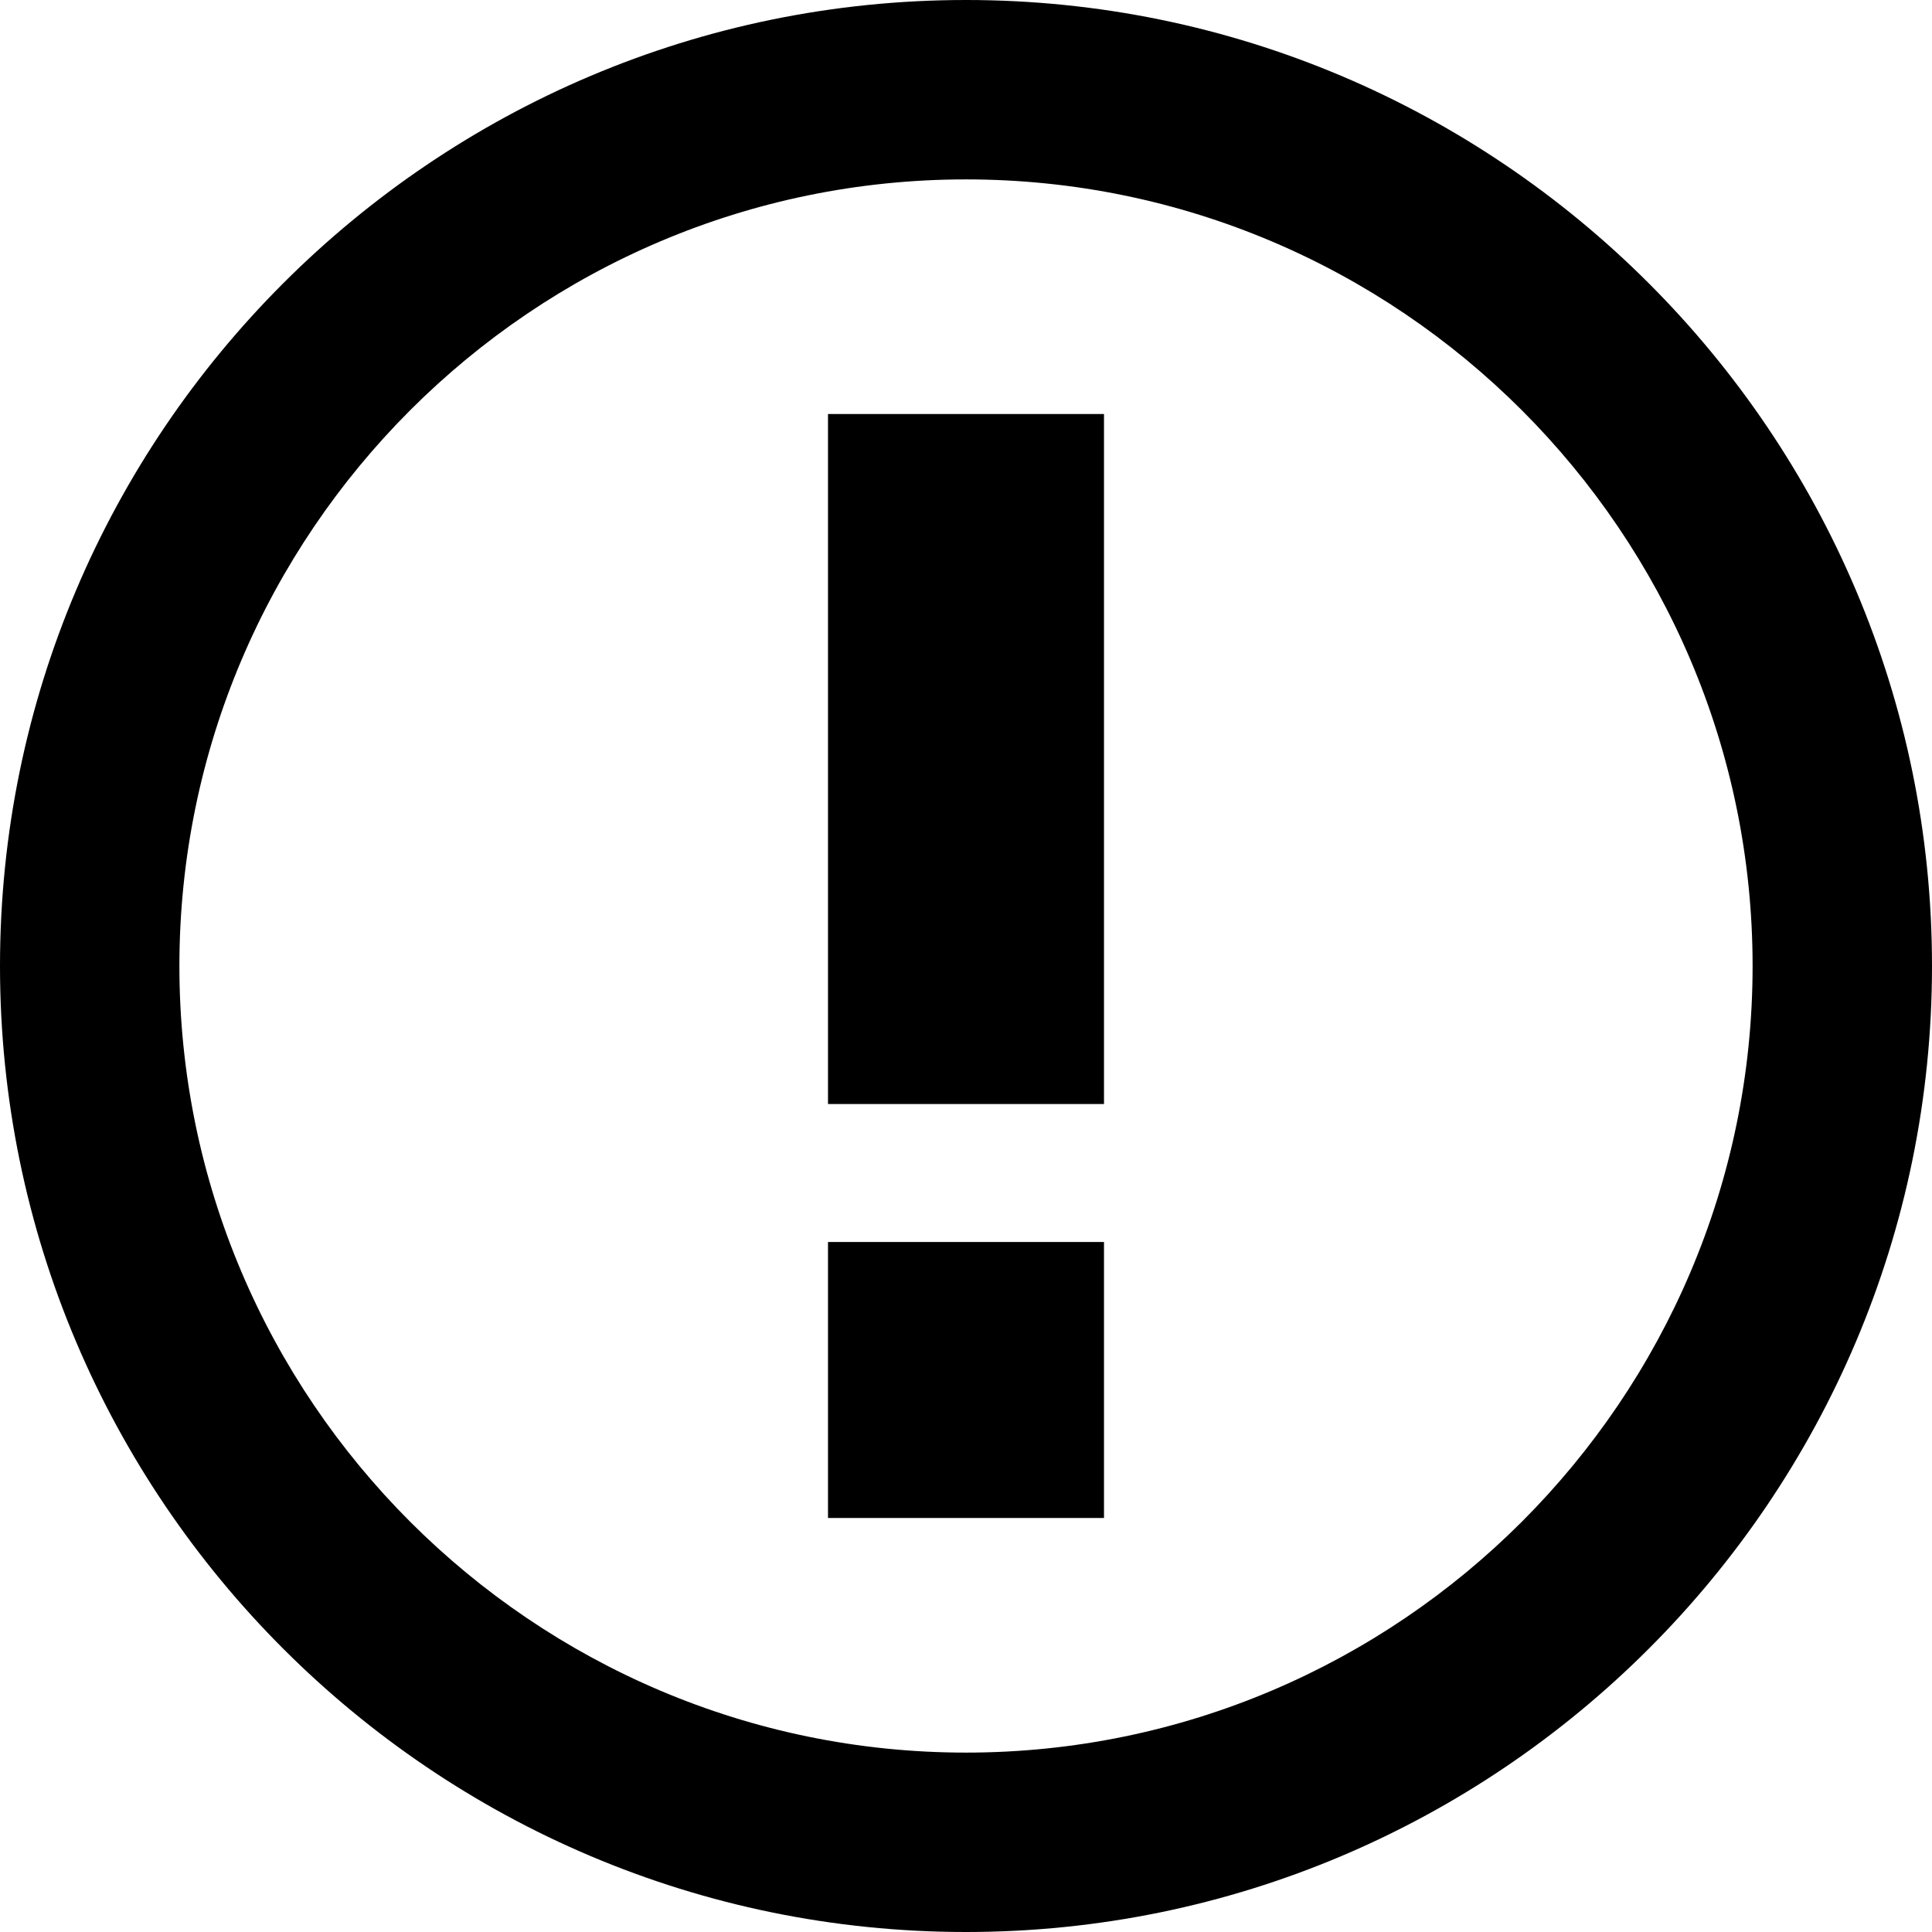
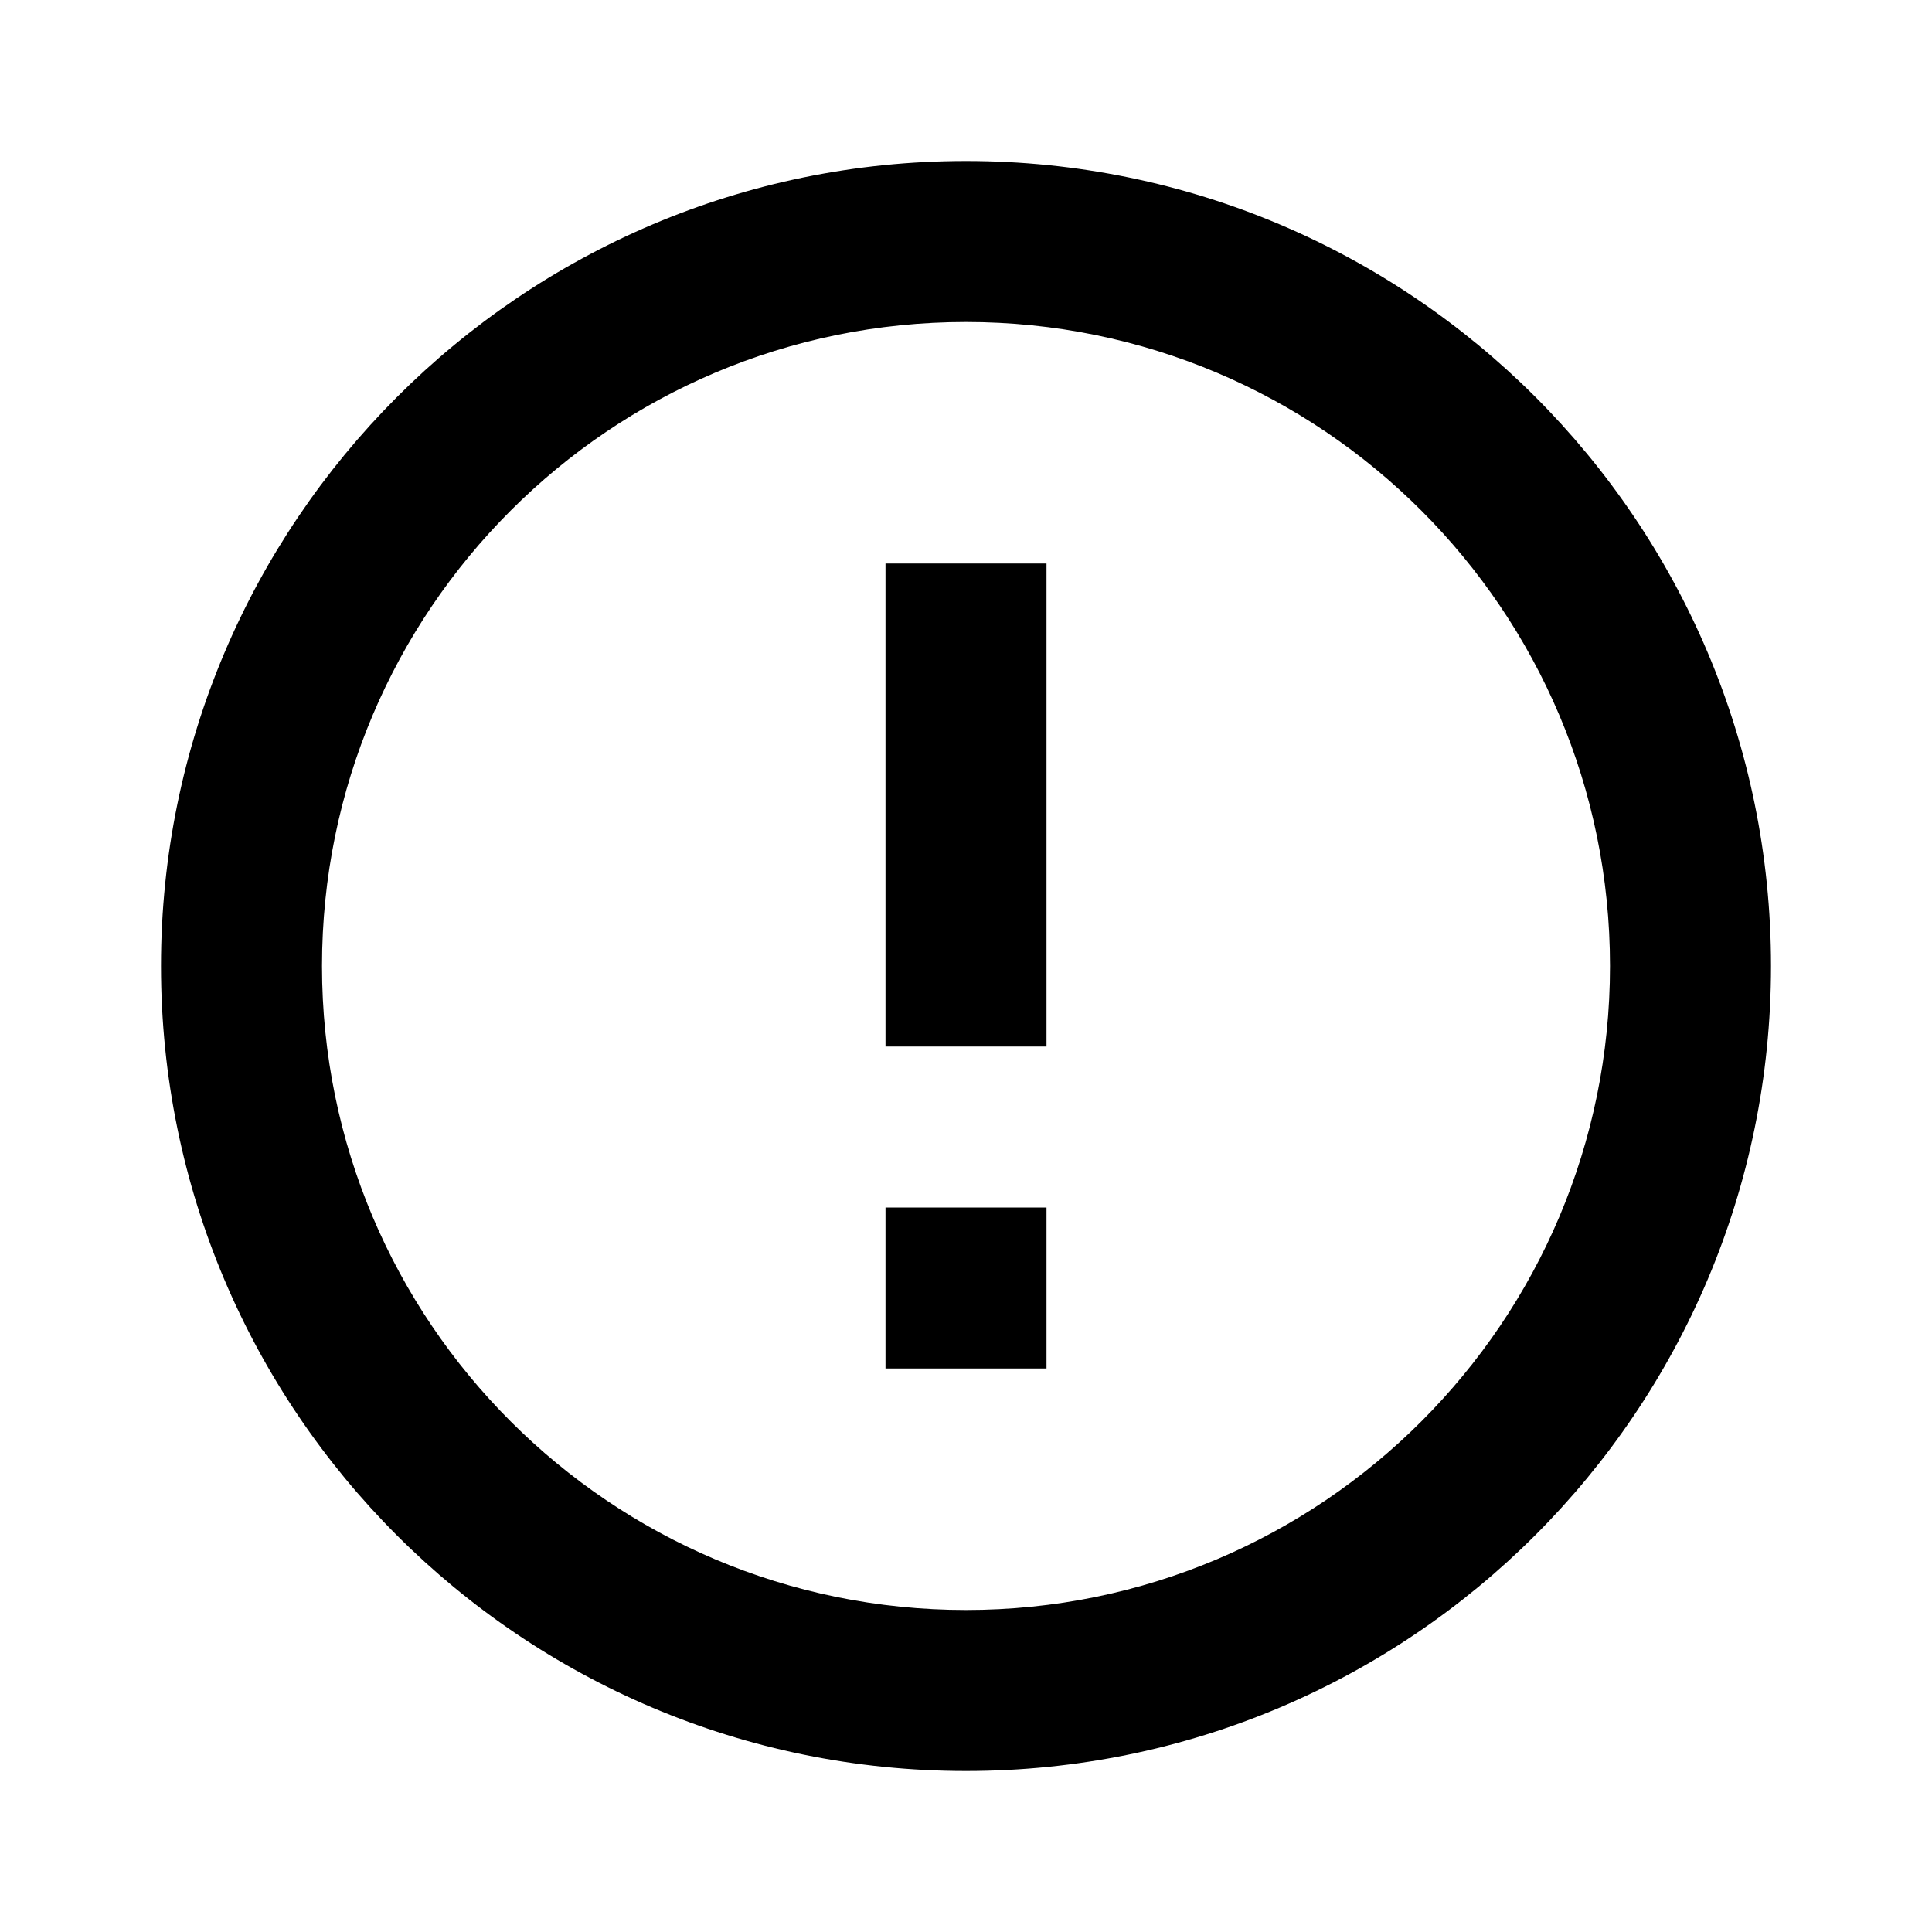
- <svg xmlns="http://www.w3.org/2000/svg" width="14" height="14" viewBox="0 0 14 14" version="1.1">
-   <defs id="defs3399" />
-   <g id="Octicons" style="fill:none;fill-rule:evenodd;stroke:none;stroke-width:1" transform="translate(0,-1)">
-     <g id="issue-opened" style="fill:#000000">
-       <path d="m 7,2.3 c 3.14,0 5.7,2.56 5.7,5.7 0,3.14 -2.56,5.7 -5.7,5.7 C 3.86,13.7 1.3,11.14 1.3,8 1.3,4.86 3.86,2.3 7,2.3 l 0,0 z M 7,1 C 3.14,1 0,4.14 0,8 c 0,3.86 3.14,7 7,7 3.86,0 7,-3.14 7,-7 C 14,4.14 10.86,1 7,1 L 7,1 Z M 8,4 6,4 6,9 8,9 8,4 8,4 Z m 0,6 -2,0 0,2 2,0 0,-2 0,0 z" id="Shape" />
-     </g>
-   </g>
+ <svg style="width:24px;height:24px" viewBox="0 0 24 24">
+   <path d="M11,15H13V17H11V15M11,7H13V13H11V7M12,2C6.47,2 2,6.5 2,12A10,10 0 0,0 12,22A10,10 0 0,0 22,12A10,10 0 0,0 12,2M12,20A8,8 0 0,1 4,12A8,8 0 0,1 12,4A8,8 0 0,1 20,12A8,8 0 0,1 12,20Z" />
</svg>
